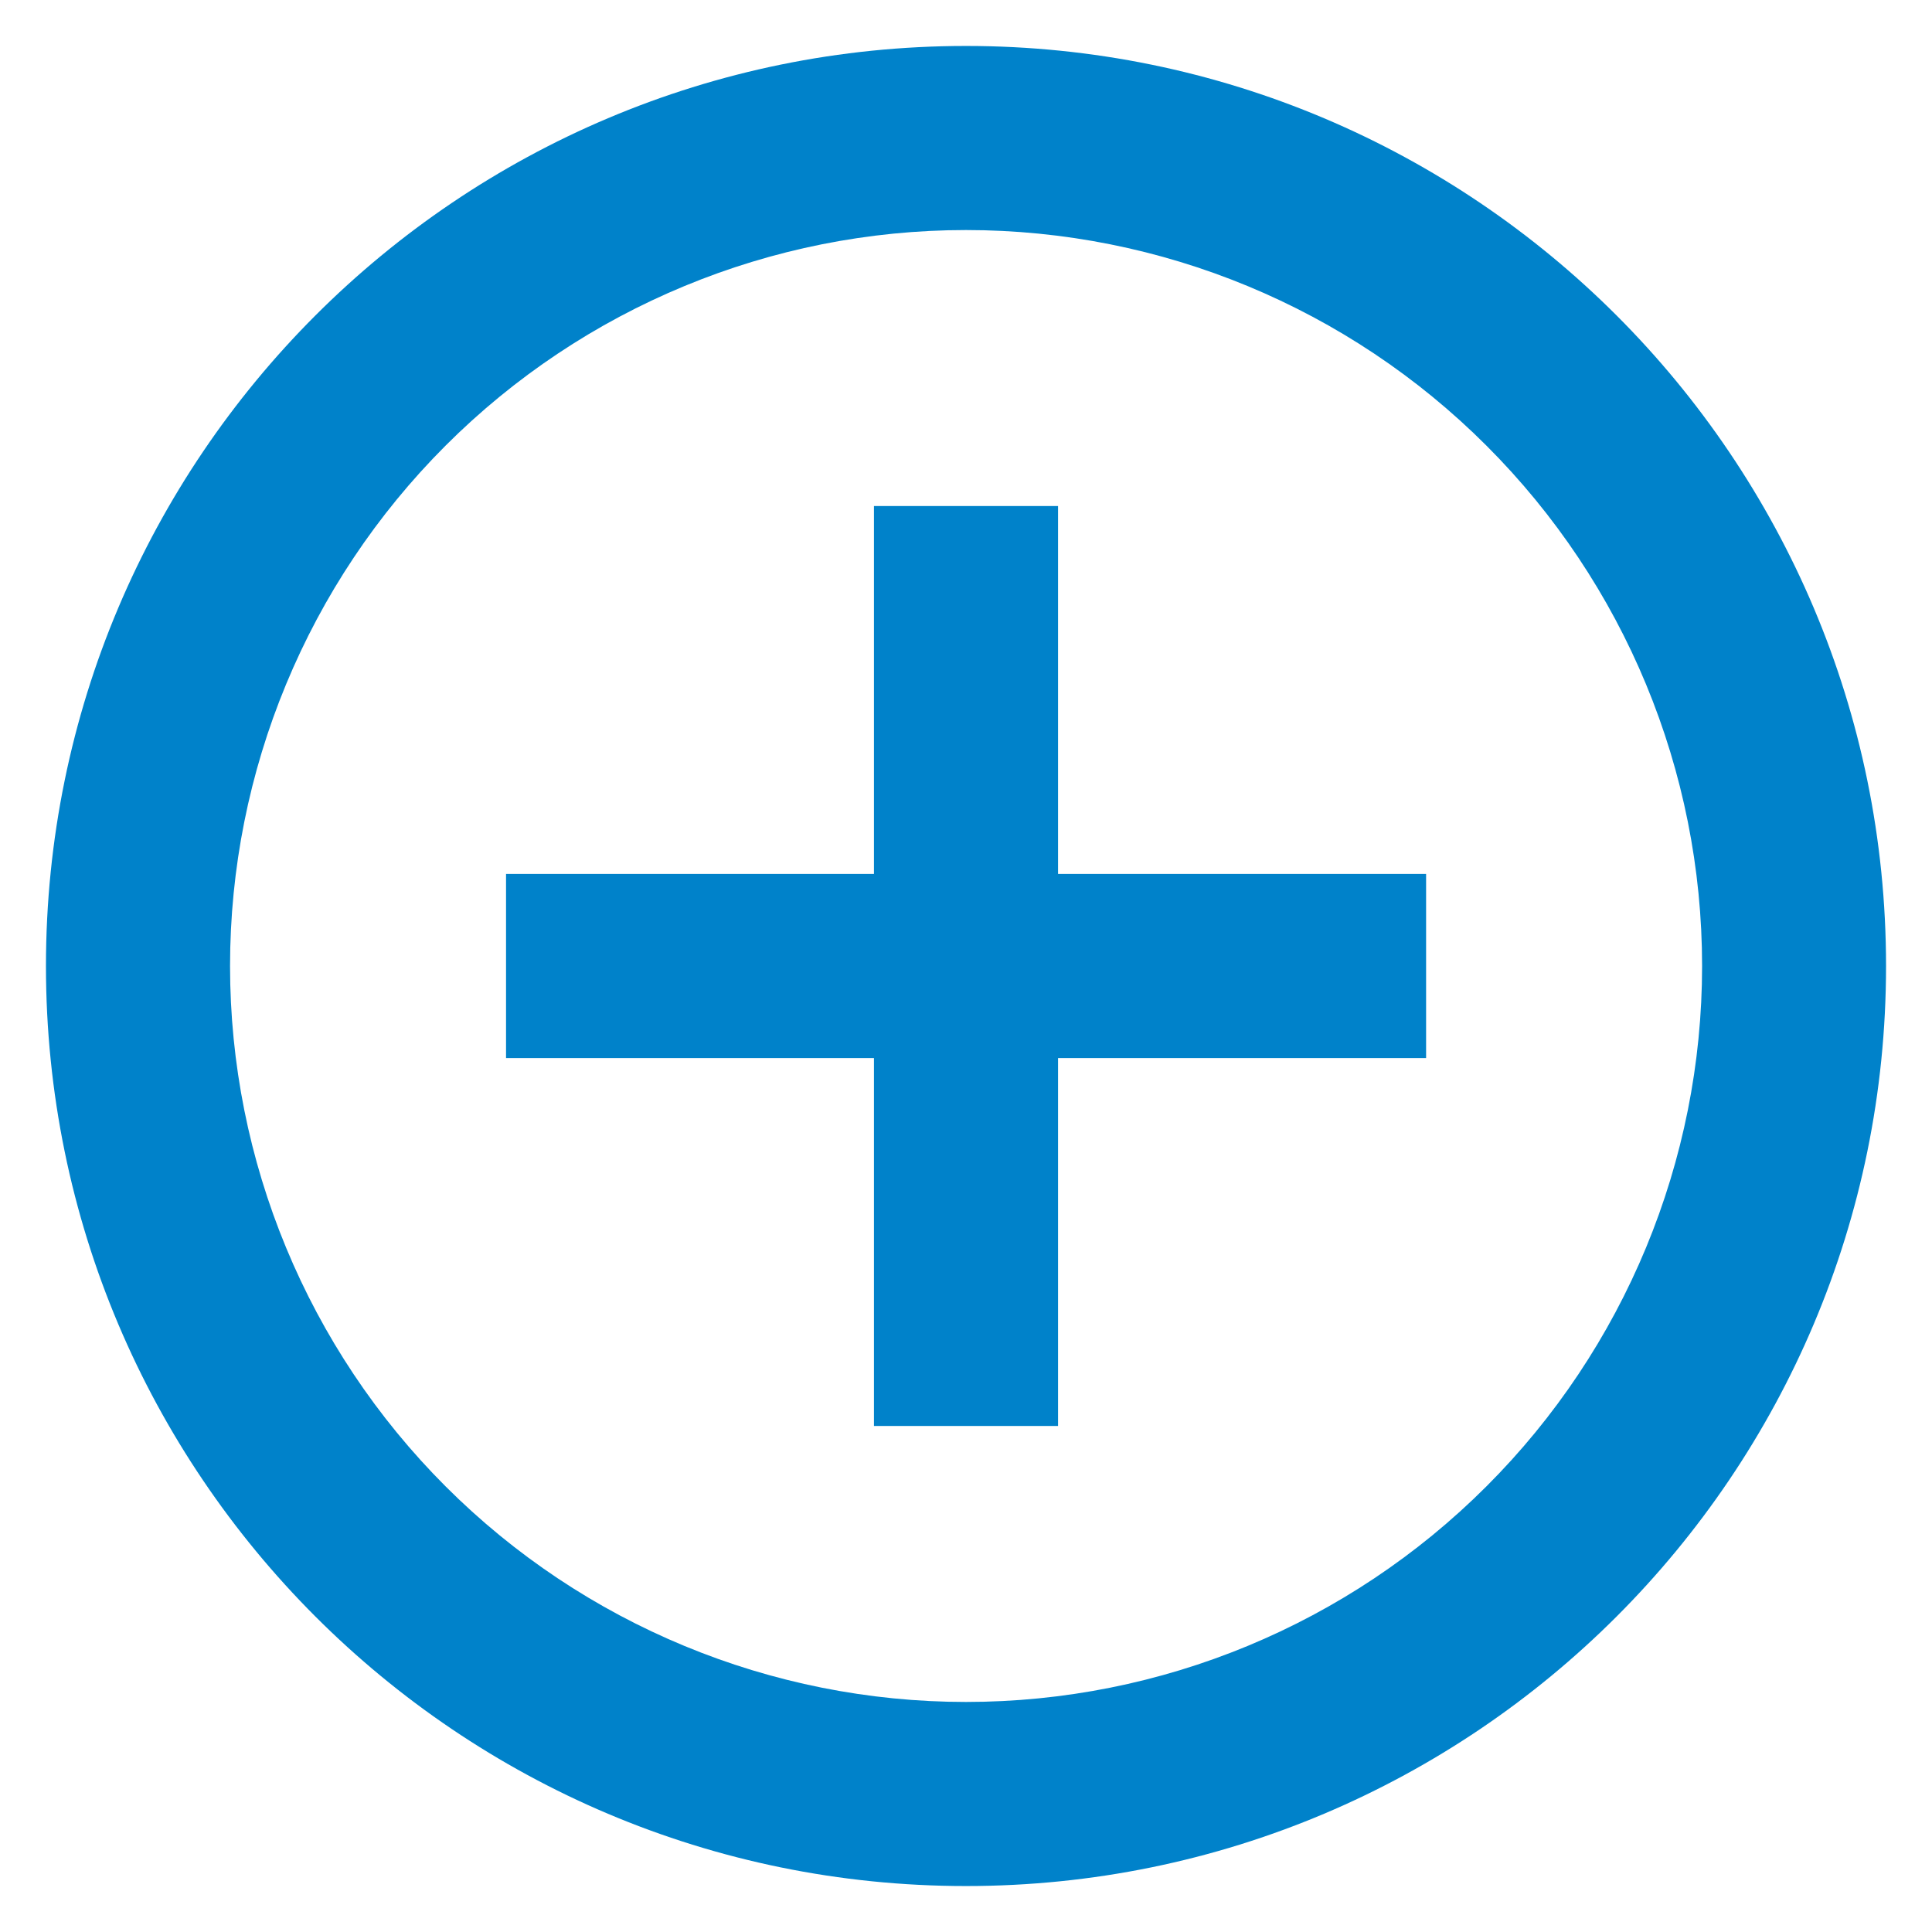
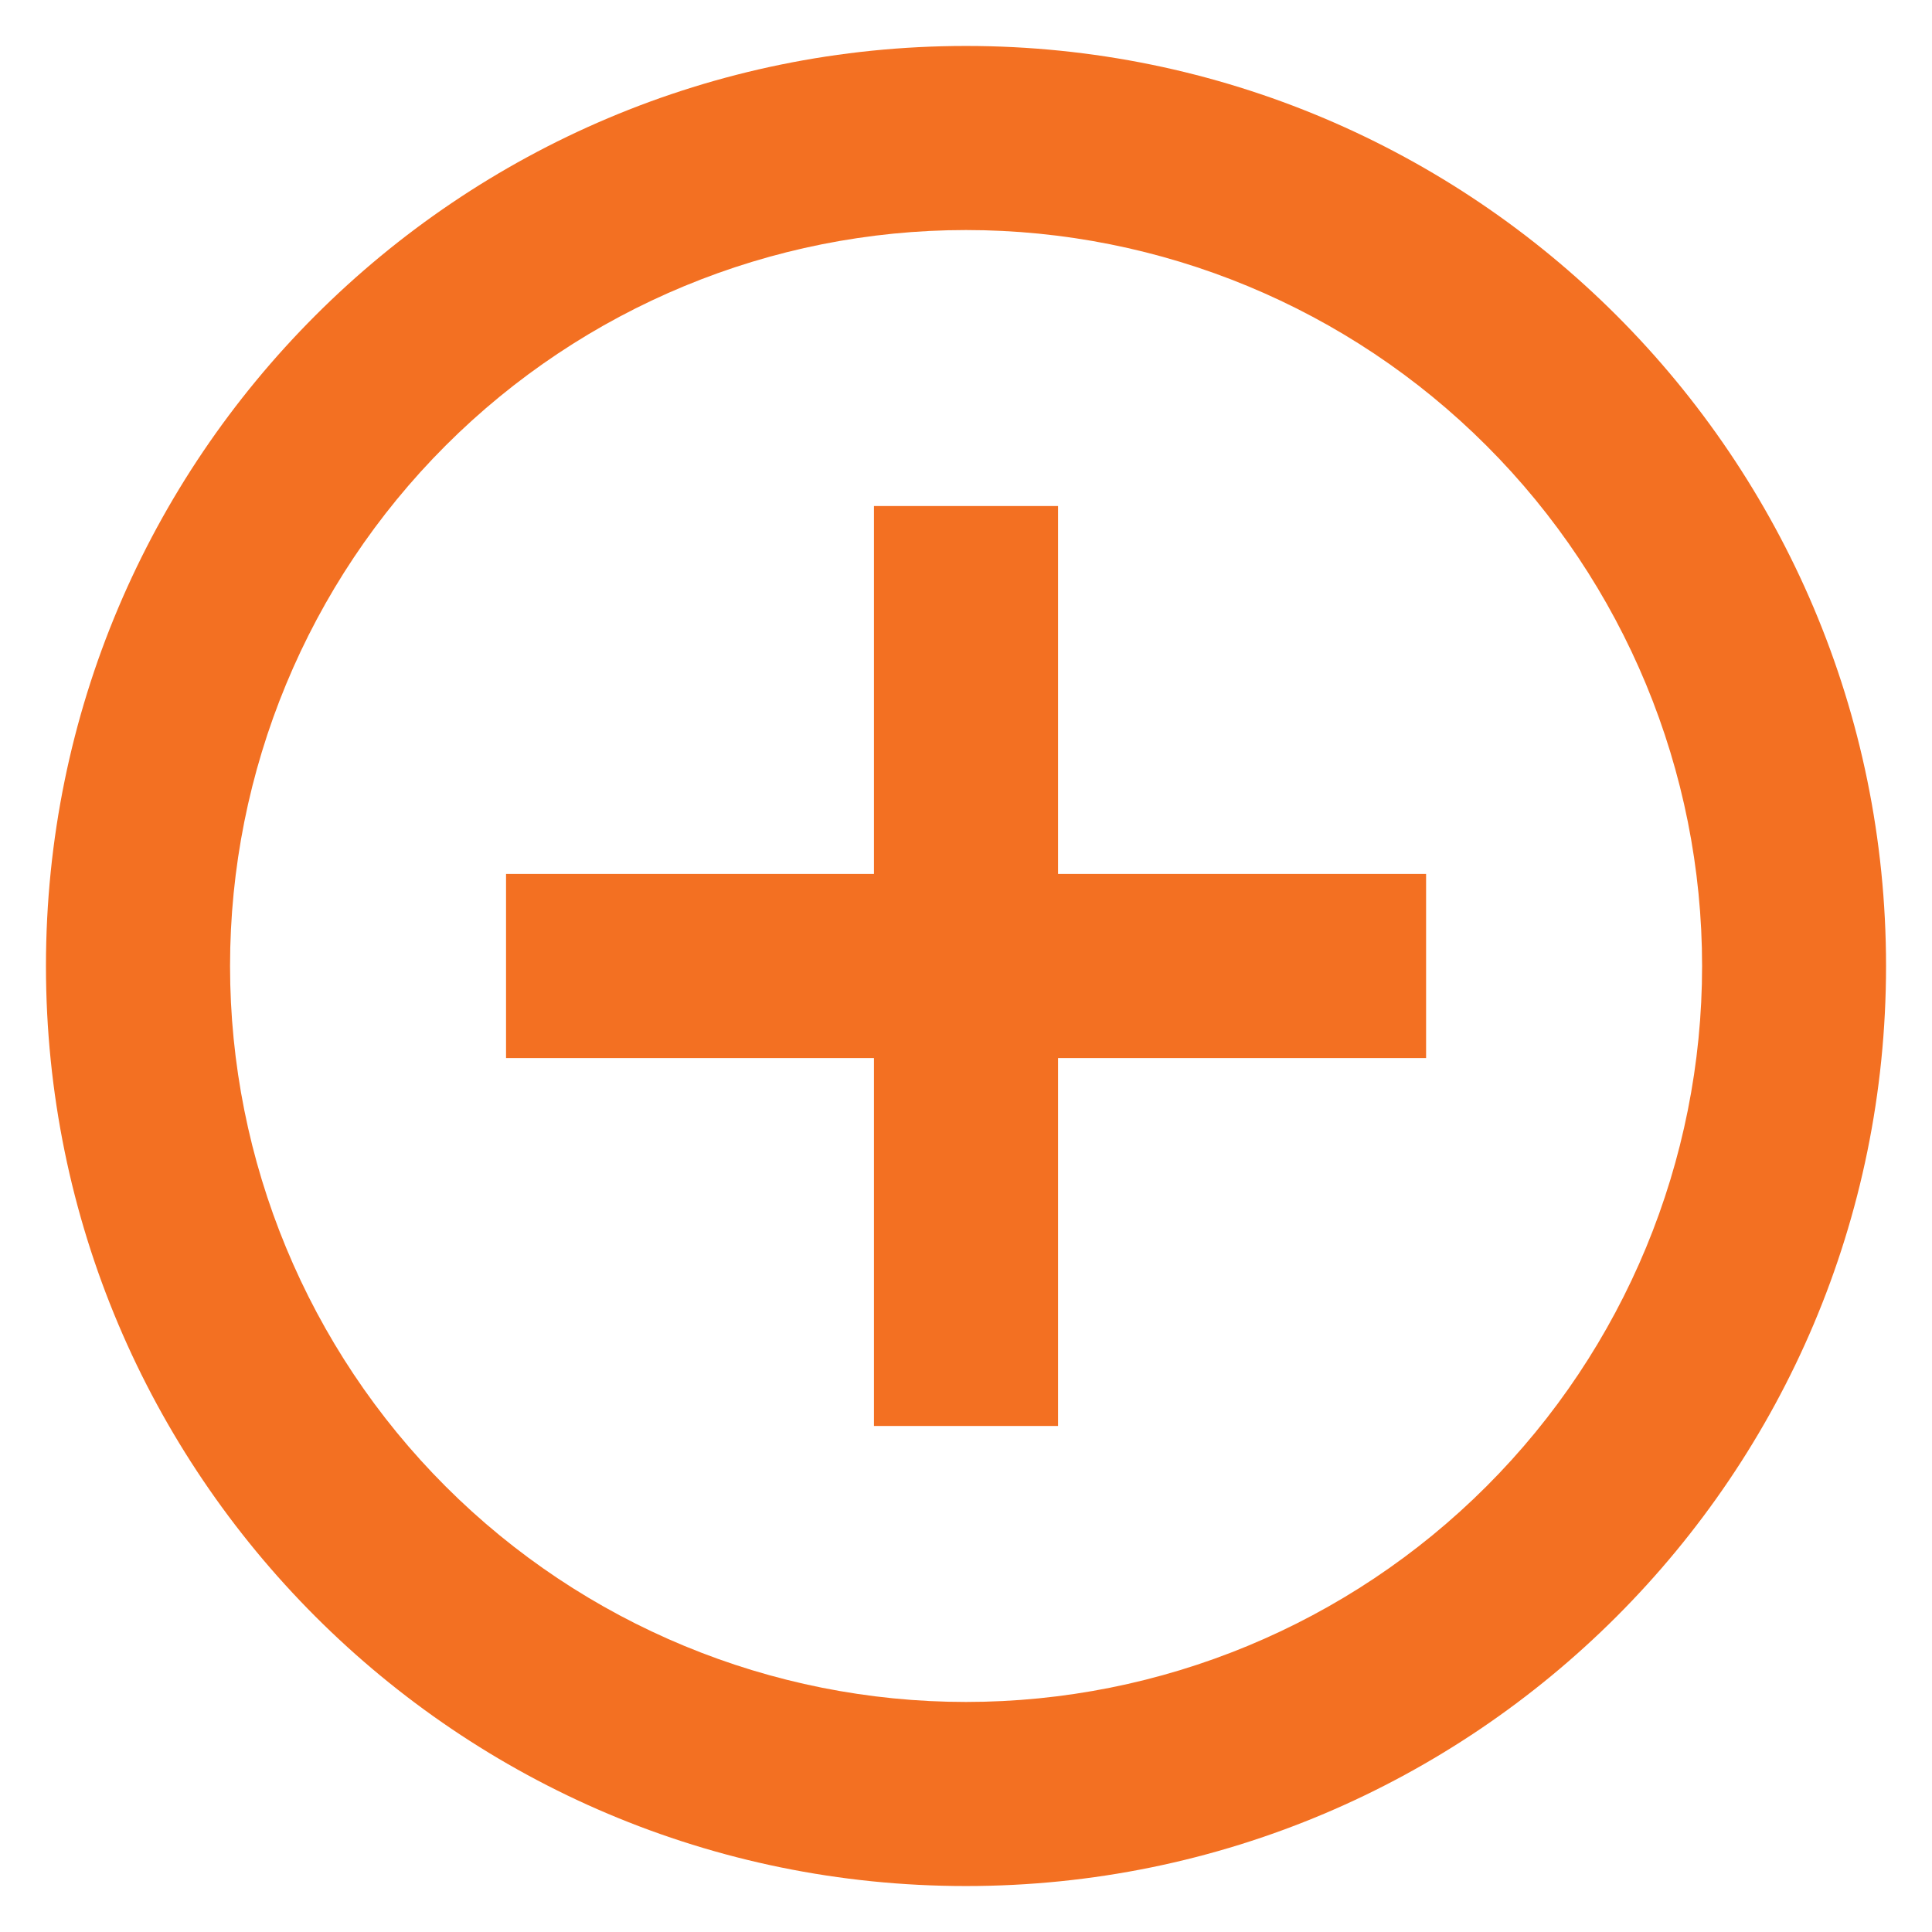
<svg xmlns="http://www.w3.org/2000/svg" width="14" height="14" viewBox="0 0 14 14" fill="none">
-   <path d="M6.333 6.333V3.667H7.667V6.333H10.334V7.667H7.667V10.333H6.333V7.667H3.667V6.333H6.333ZM7 13.667C3.318 13.667 0.333 10.682 0.333 7C0.333 3.318 3.318 0.333 7 0.333C10.682 0.333 13.667 3.318 13.667 7C13.667 10.682 10.682 13.667 7 13.667ZM7 12.333C8.415 12.333 9.771 11.771 10.771 10.771C11.772 9.771 12.334 8.414 12.334 7C12.334 5.585 11.772 4.229 10.771 3.229C9.771 2.229 8.415 1.667 7 1.667C5.586 1.667 4.229 2.229 3.229 3.229C2.229 4.229 1.667 5.585 1.667 7C1.667 8.414 2.229 9.771 3.229 10.771C4.229 11.771 5.586 12.333 7 12.333Z" fill="#0082CA" />
+   <path d="M6.333 6.333V3.667H7.667V6.333H10.334V7.667H7.667V10.333H6.333V7.667H3.667V6.333H6.333ZM7 13.667C3.318 13.667 0.333 10.682 0.333 7C0.333 3.318 3.318 0.333 7 0.333C10.682 0.333 13.667 3.318 13.667 7C13.667 10.682 10.682 13.667 7 13.667ZM7 12.333C8.415 12.333 9.771 11.771 10.771 10.771C11.772 9.771 12.334 8.414 12.334 7C12.334 5.585 11.772 4.229 10.771 3.229C9.771 2.229 8.415 1.667 7 1.667C5.586 1.667 4.229 2.229 3.229 3.229C2.229 4.229 1.667 5.585 1.667 7C1.667 8.414 2.229 9.771 3.229 10.771C4.229 11.771 5.586 12.333 7 12.333Z" fill="#F37022" />
</svg>
